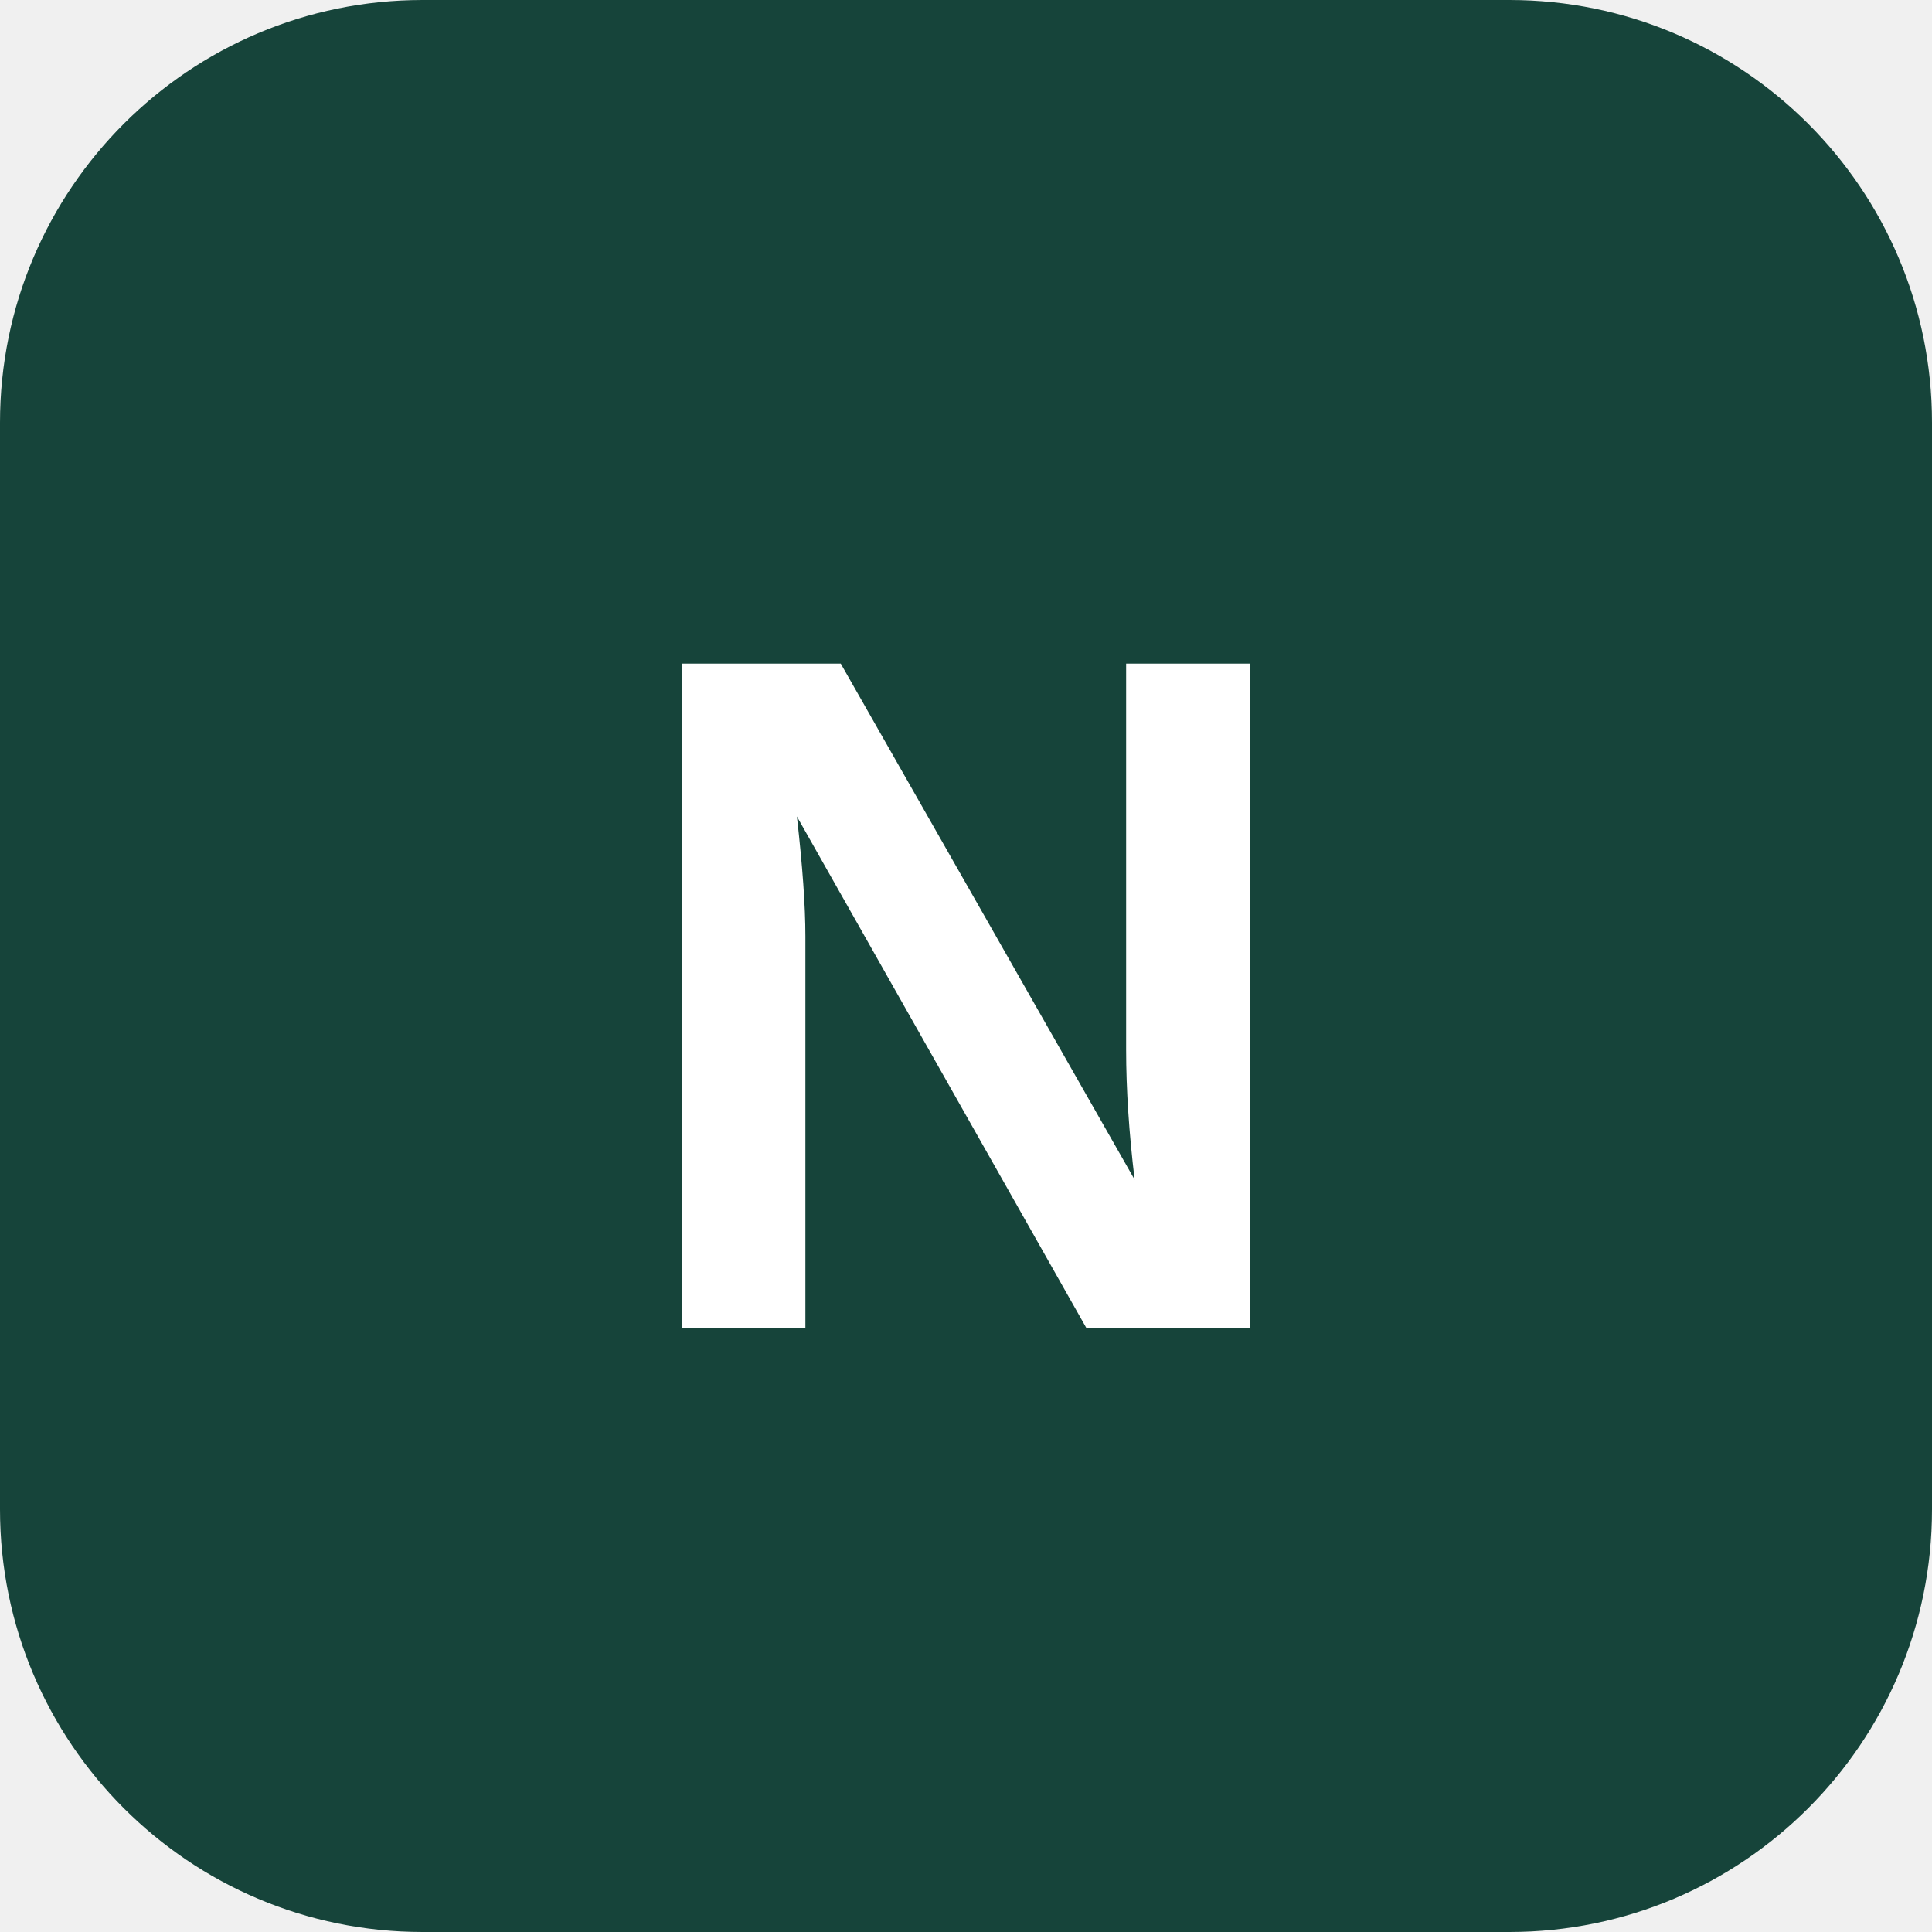
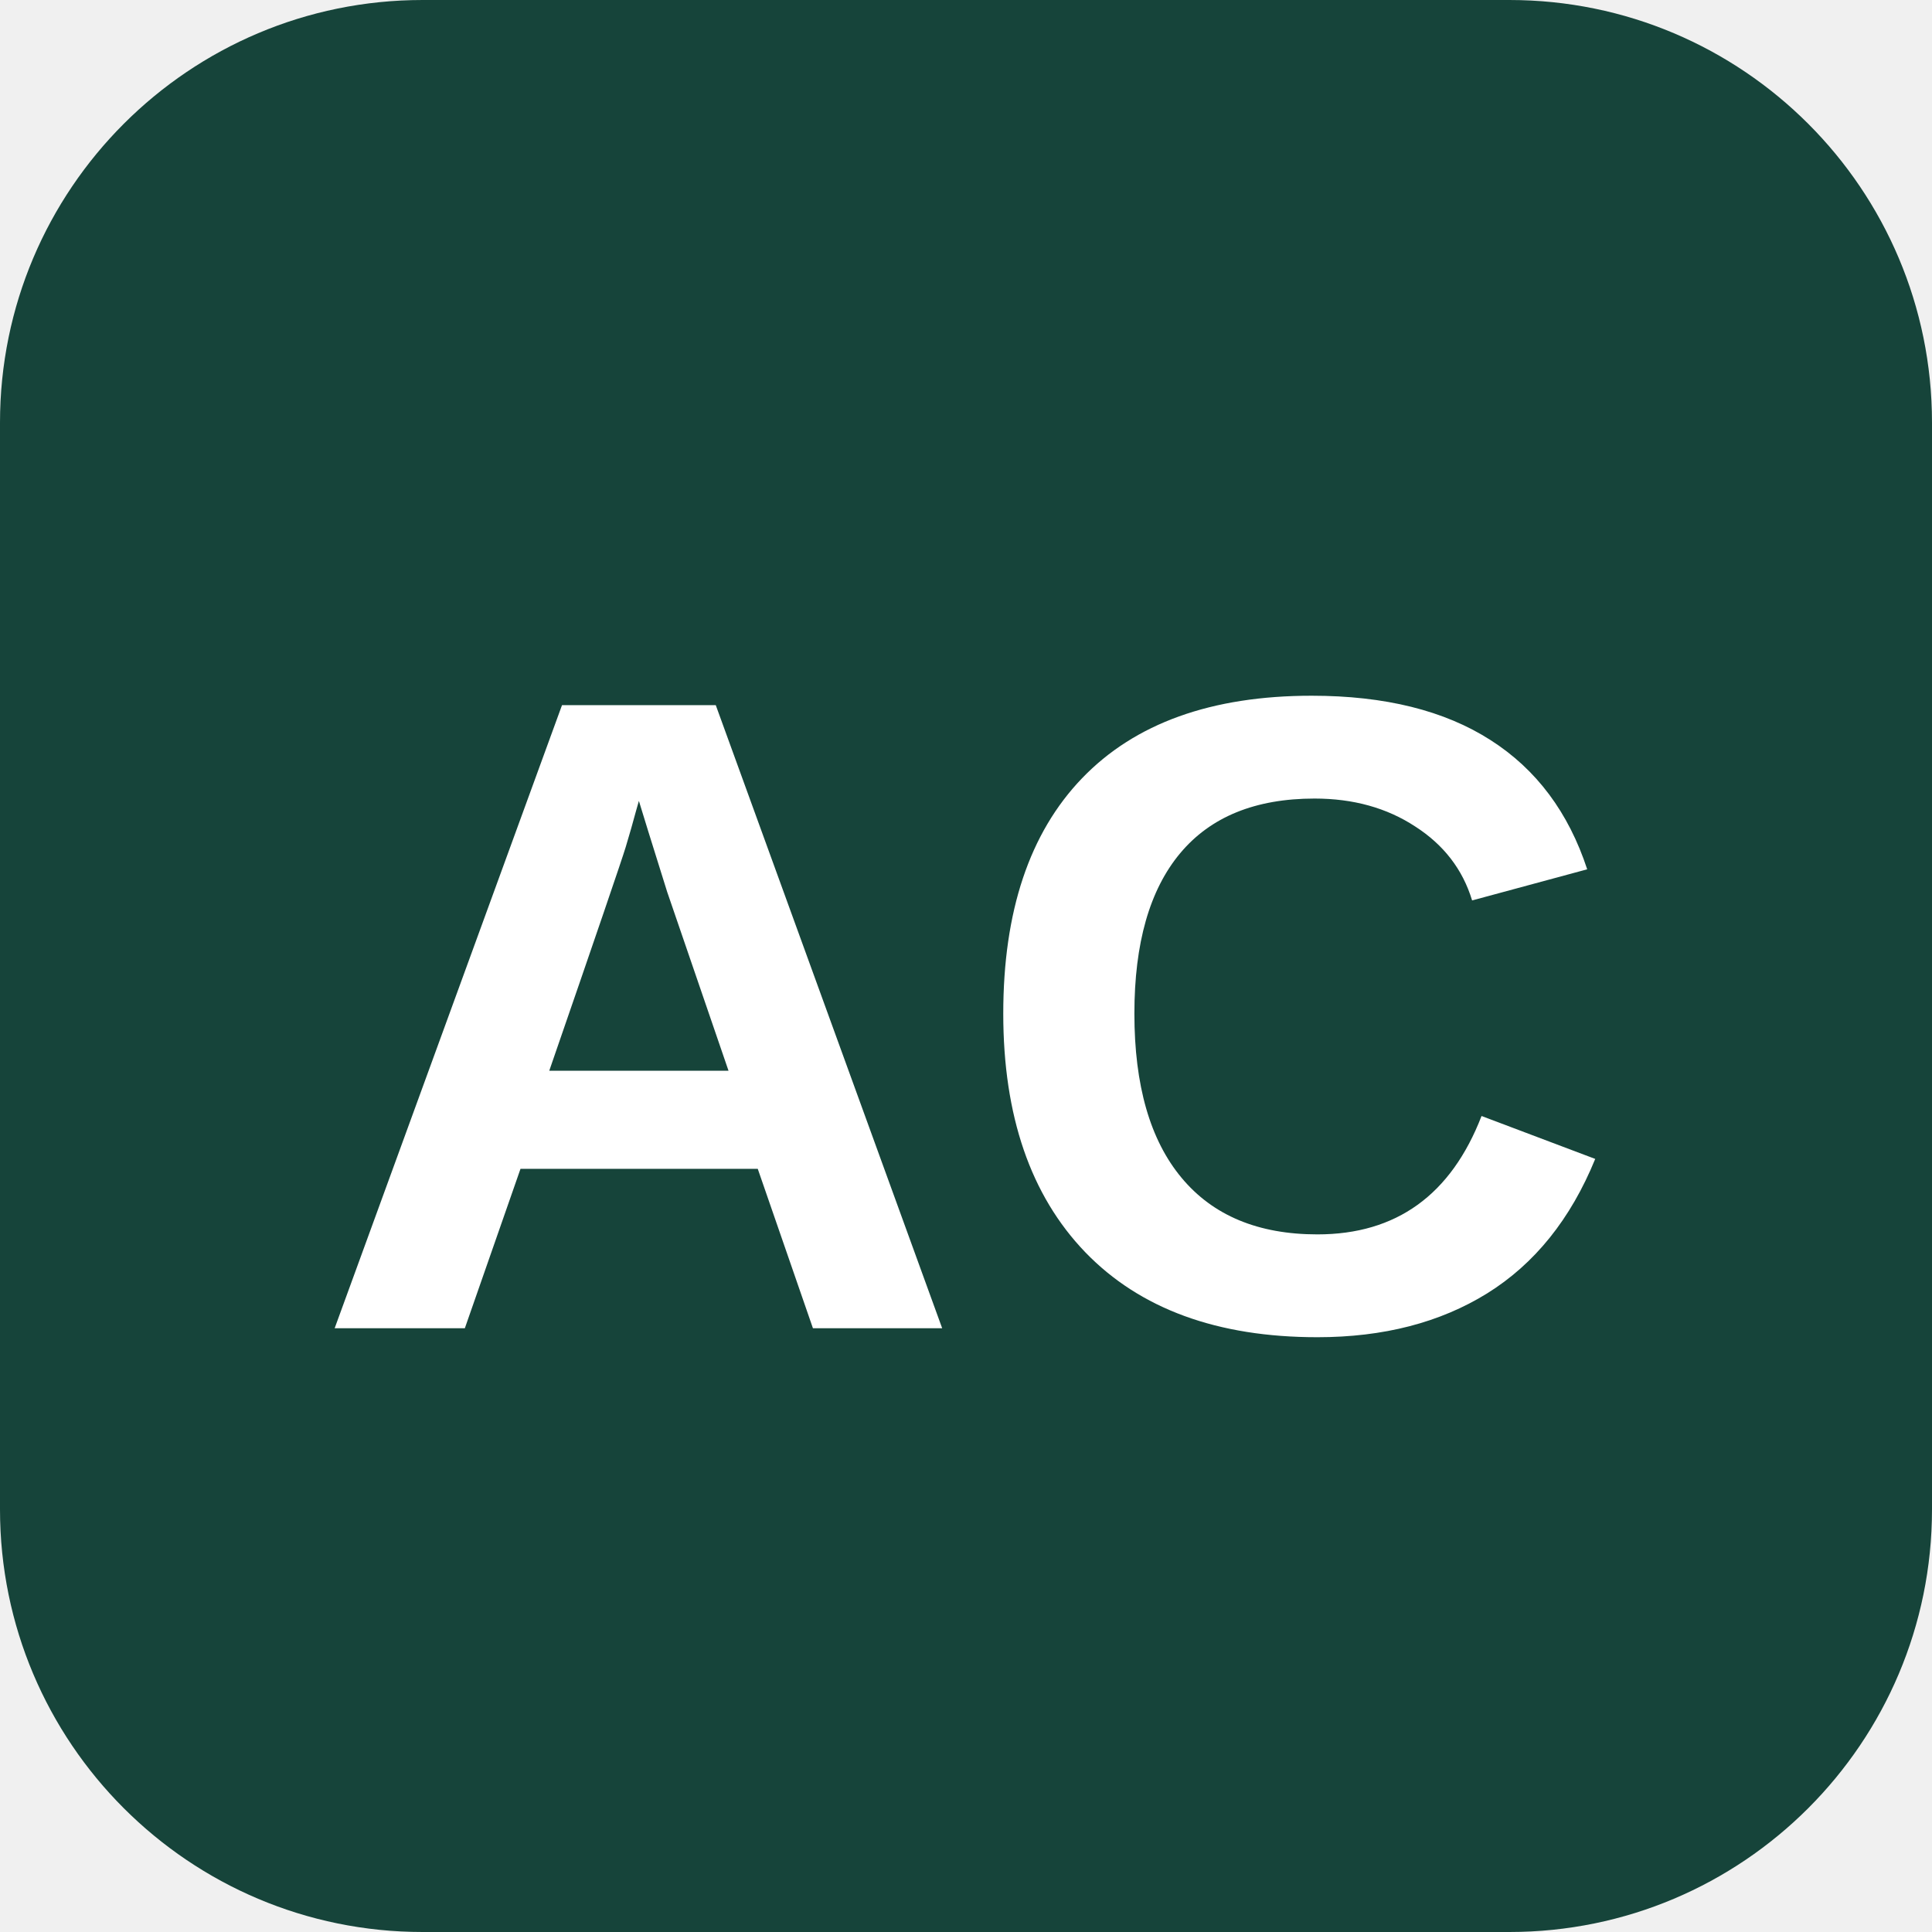
<svg xmlns="http://www.w3.org/2000/svg" viewBox="0 0 64 64">
  <rect width="64" height="64" rx="14" fill="#16443A" />
-   <text x="32" y="44" font-family="Arial, sans-serif" font-size="32" font-weight="800" fill="#ffffff" text-anchor="middle">N</text>
+   <text x="32" y="44" font-family="Arial, sans-serif" font-size="30" font-weight="800" fill="#ffffff" text-anchor="middle">AC</text>
</svg>
